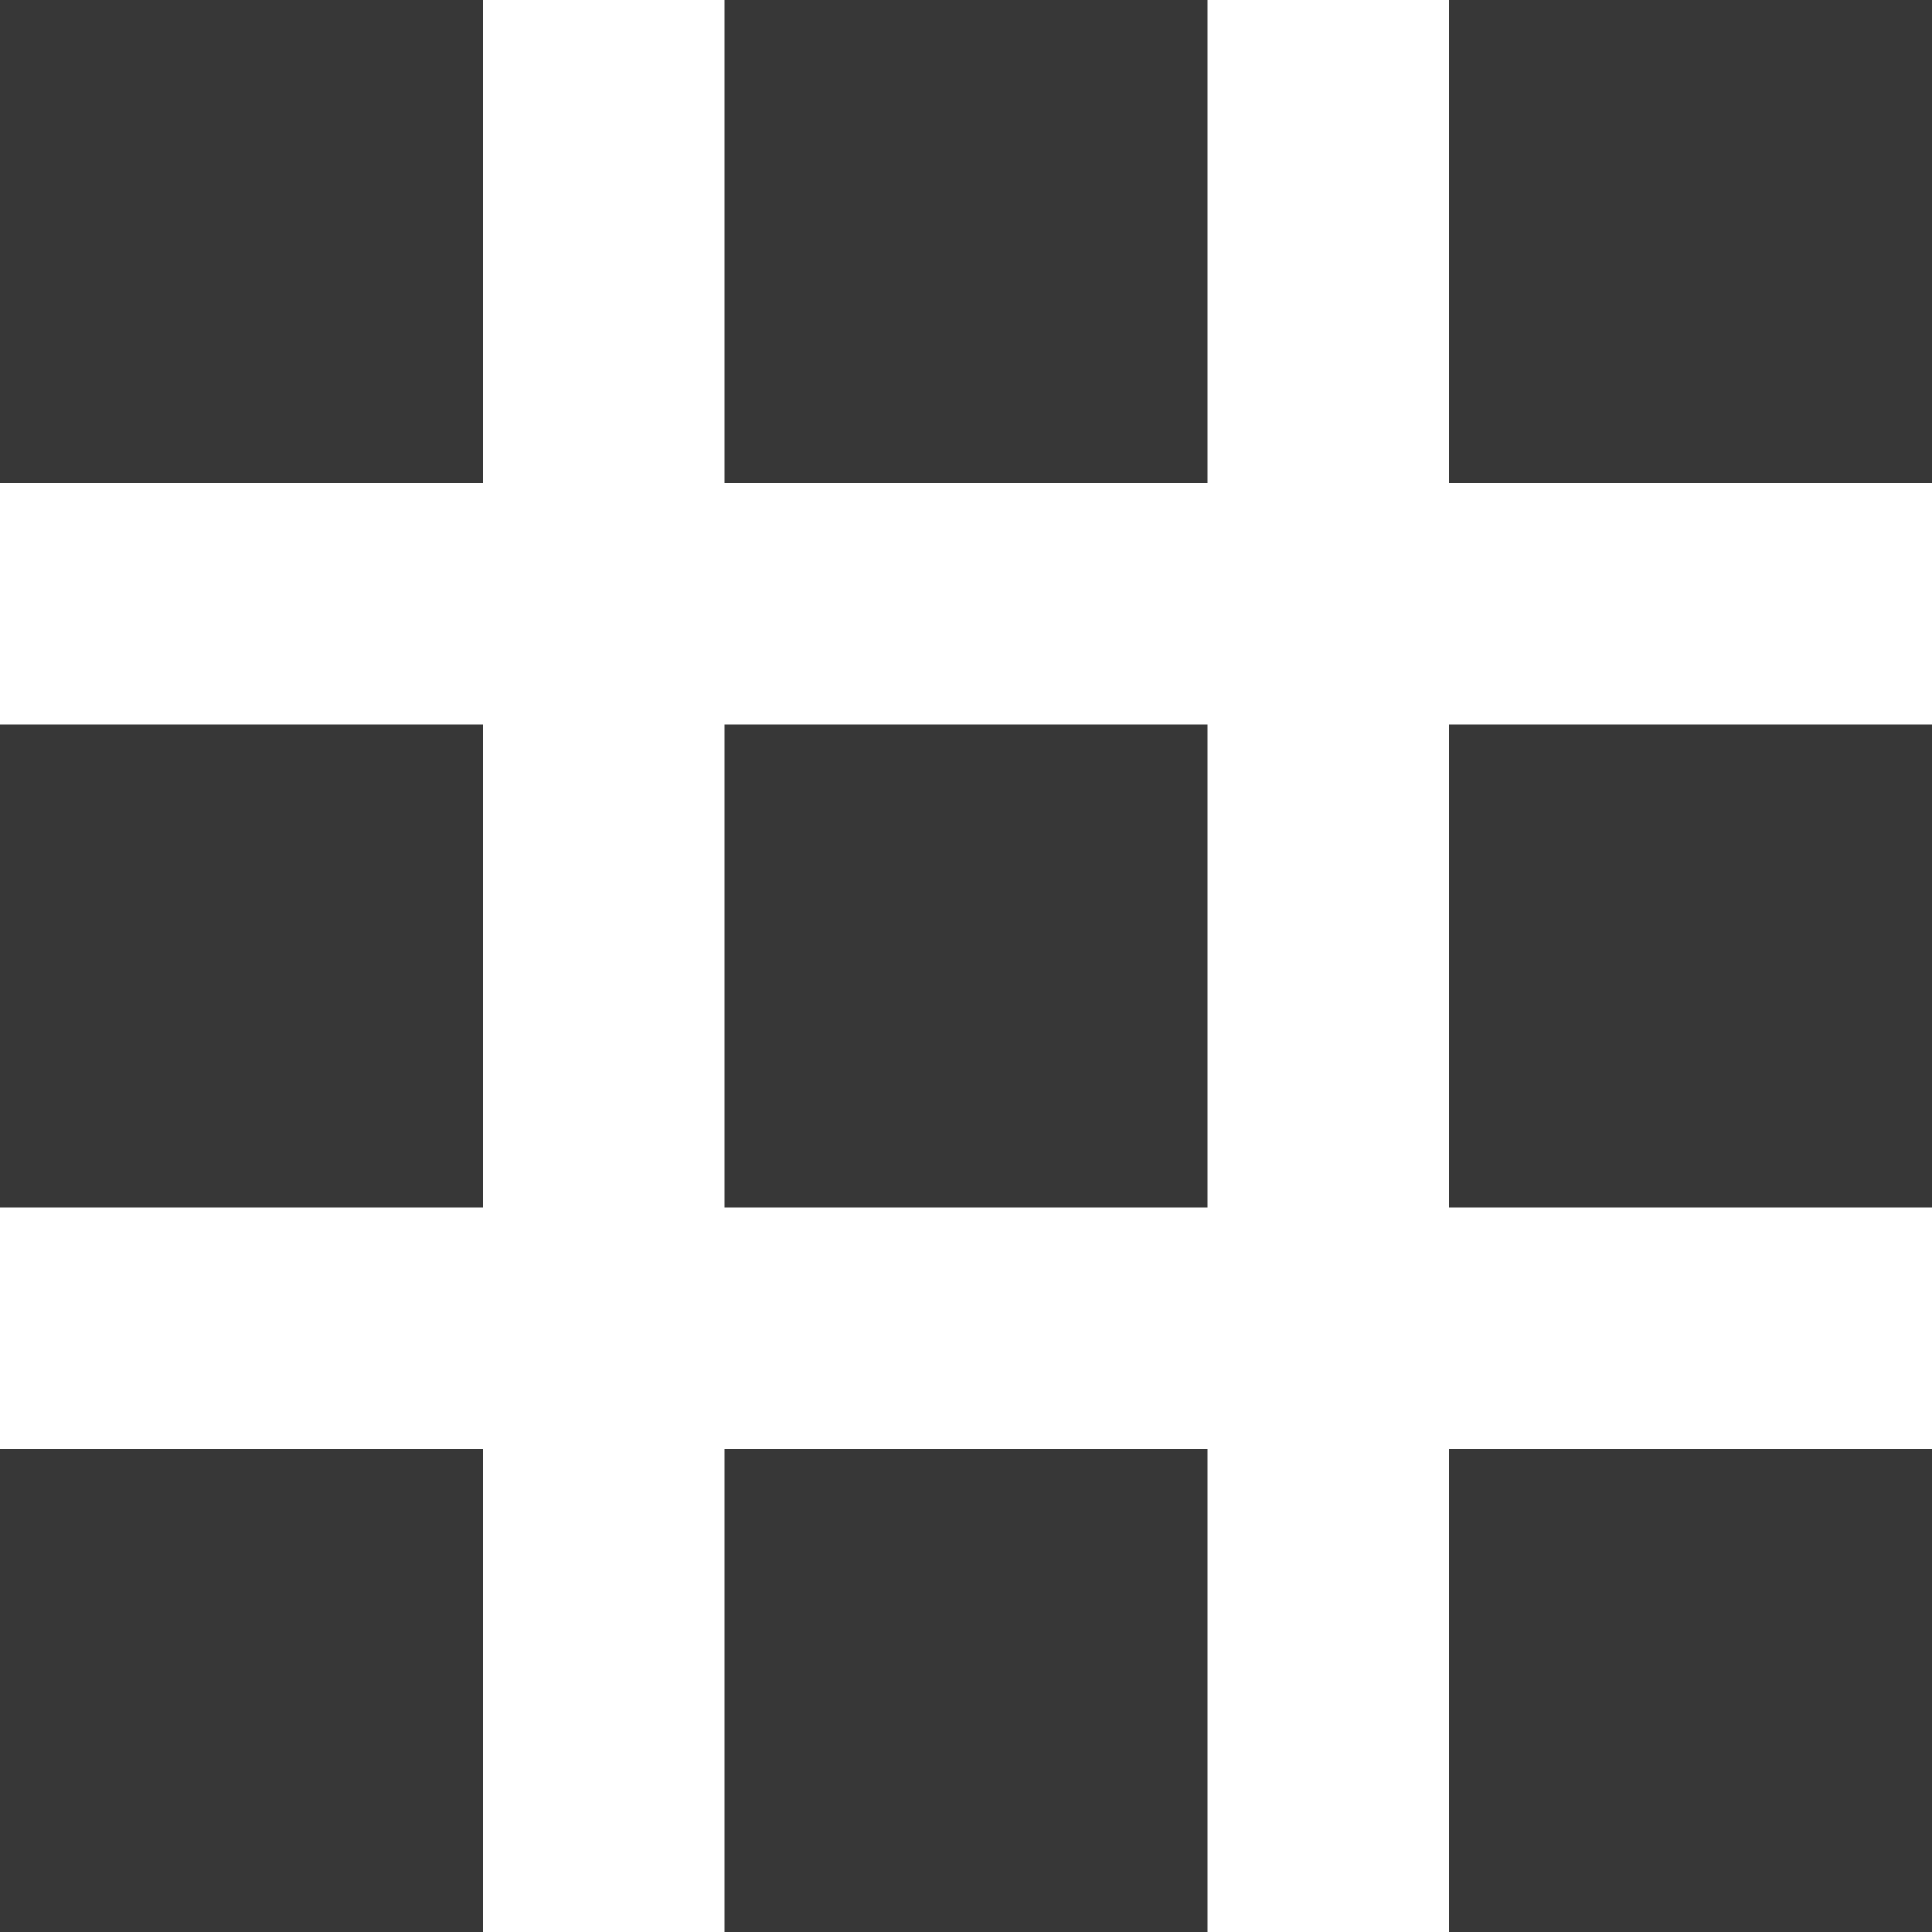
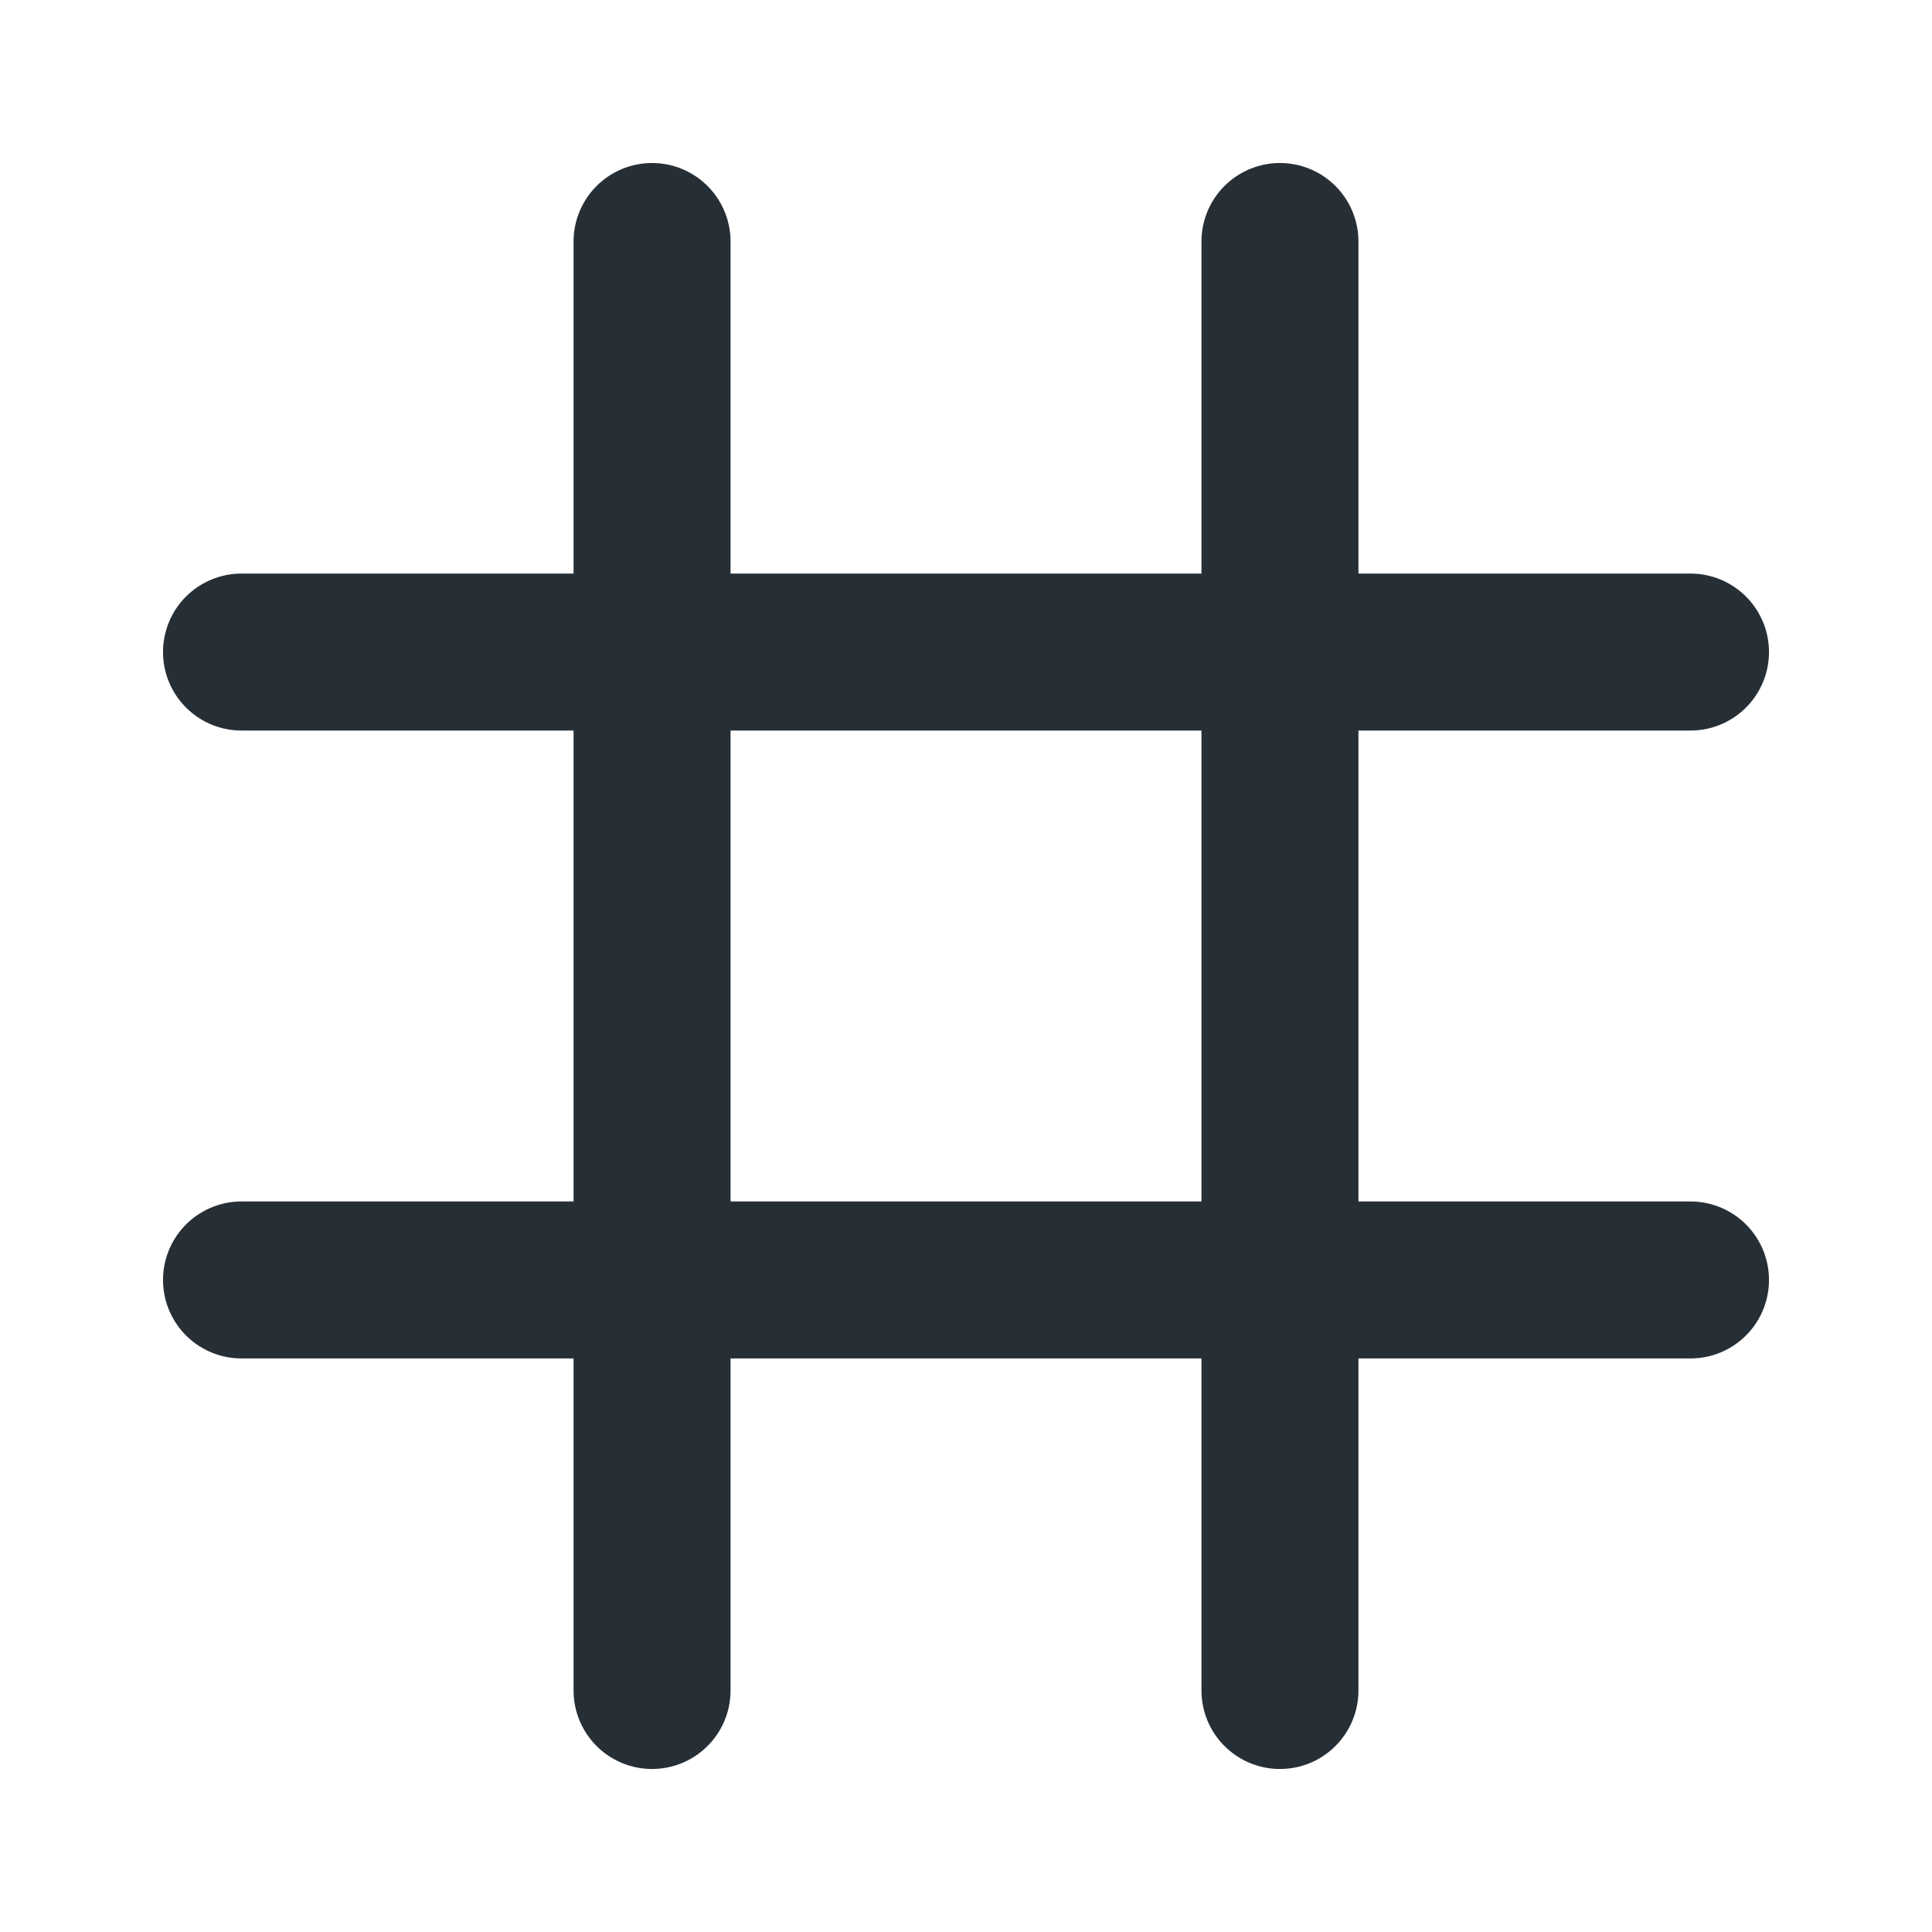
- <svg xmlns="http://www.w3.org/2000/svg" version="1.1" id="svg2" viewBox="0 0 32 32" height="32" width="32">
-   <g style="display:inline" id="layer3">
-     <path id="rect4200" d="M0 0v8h8V0H0zm12 0v8h8V0h-8zm12 0v8h8V0h-8zM0 12v8h8v-8H0zm12 0v8h8v-8h-8zm12 0v8h8v-8h-8zM0 24v8h8v-8H0zm12 0v8h8v-8h-8zm12 0v8h8v-8h-8z" style="opacity:1;fill:#373737;fill-opacity:1;stroke:none;stroke-width:4;stroke-linecap:butt;stroke-linejoin:round;stroke-miterlimit:4;stroke-dasharray:none;stroke-dashoffset:1;stroke-opacity:1" />
-   </g>
+ <svg xmlns="http://www.w3.org/2000/svg" width="32" height="32" viewBox="0 0 16 16" fill="none" stroke-linecap="round" stroke-linejoin="round" stroke-width="1.3">
+   <path d="M2 5.4 H14 M2 10.6 H14 M5.4 2 V14 M10.6 2 V14" stroke="#262E36" fill="none" />
</svg>
